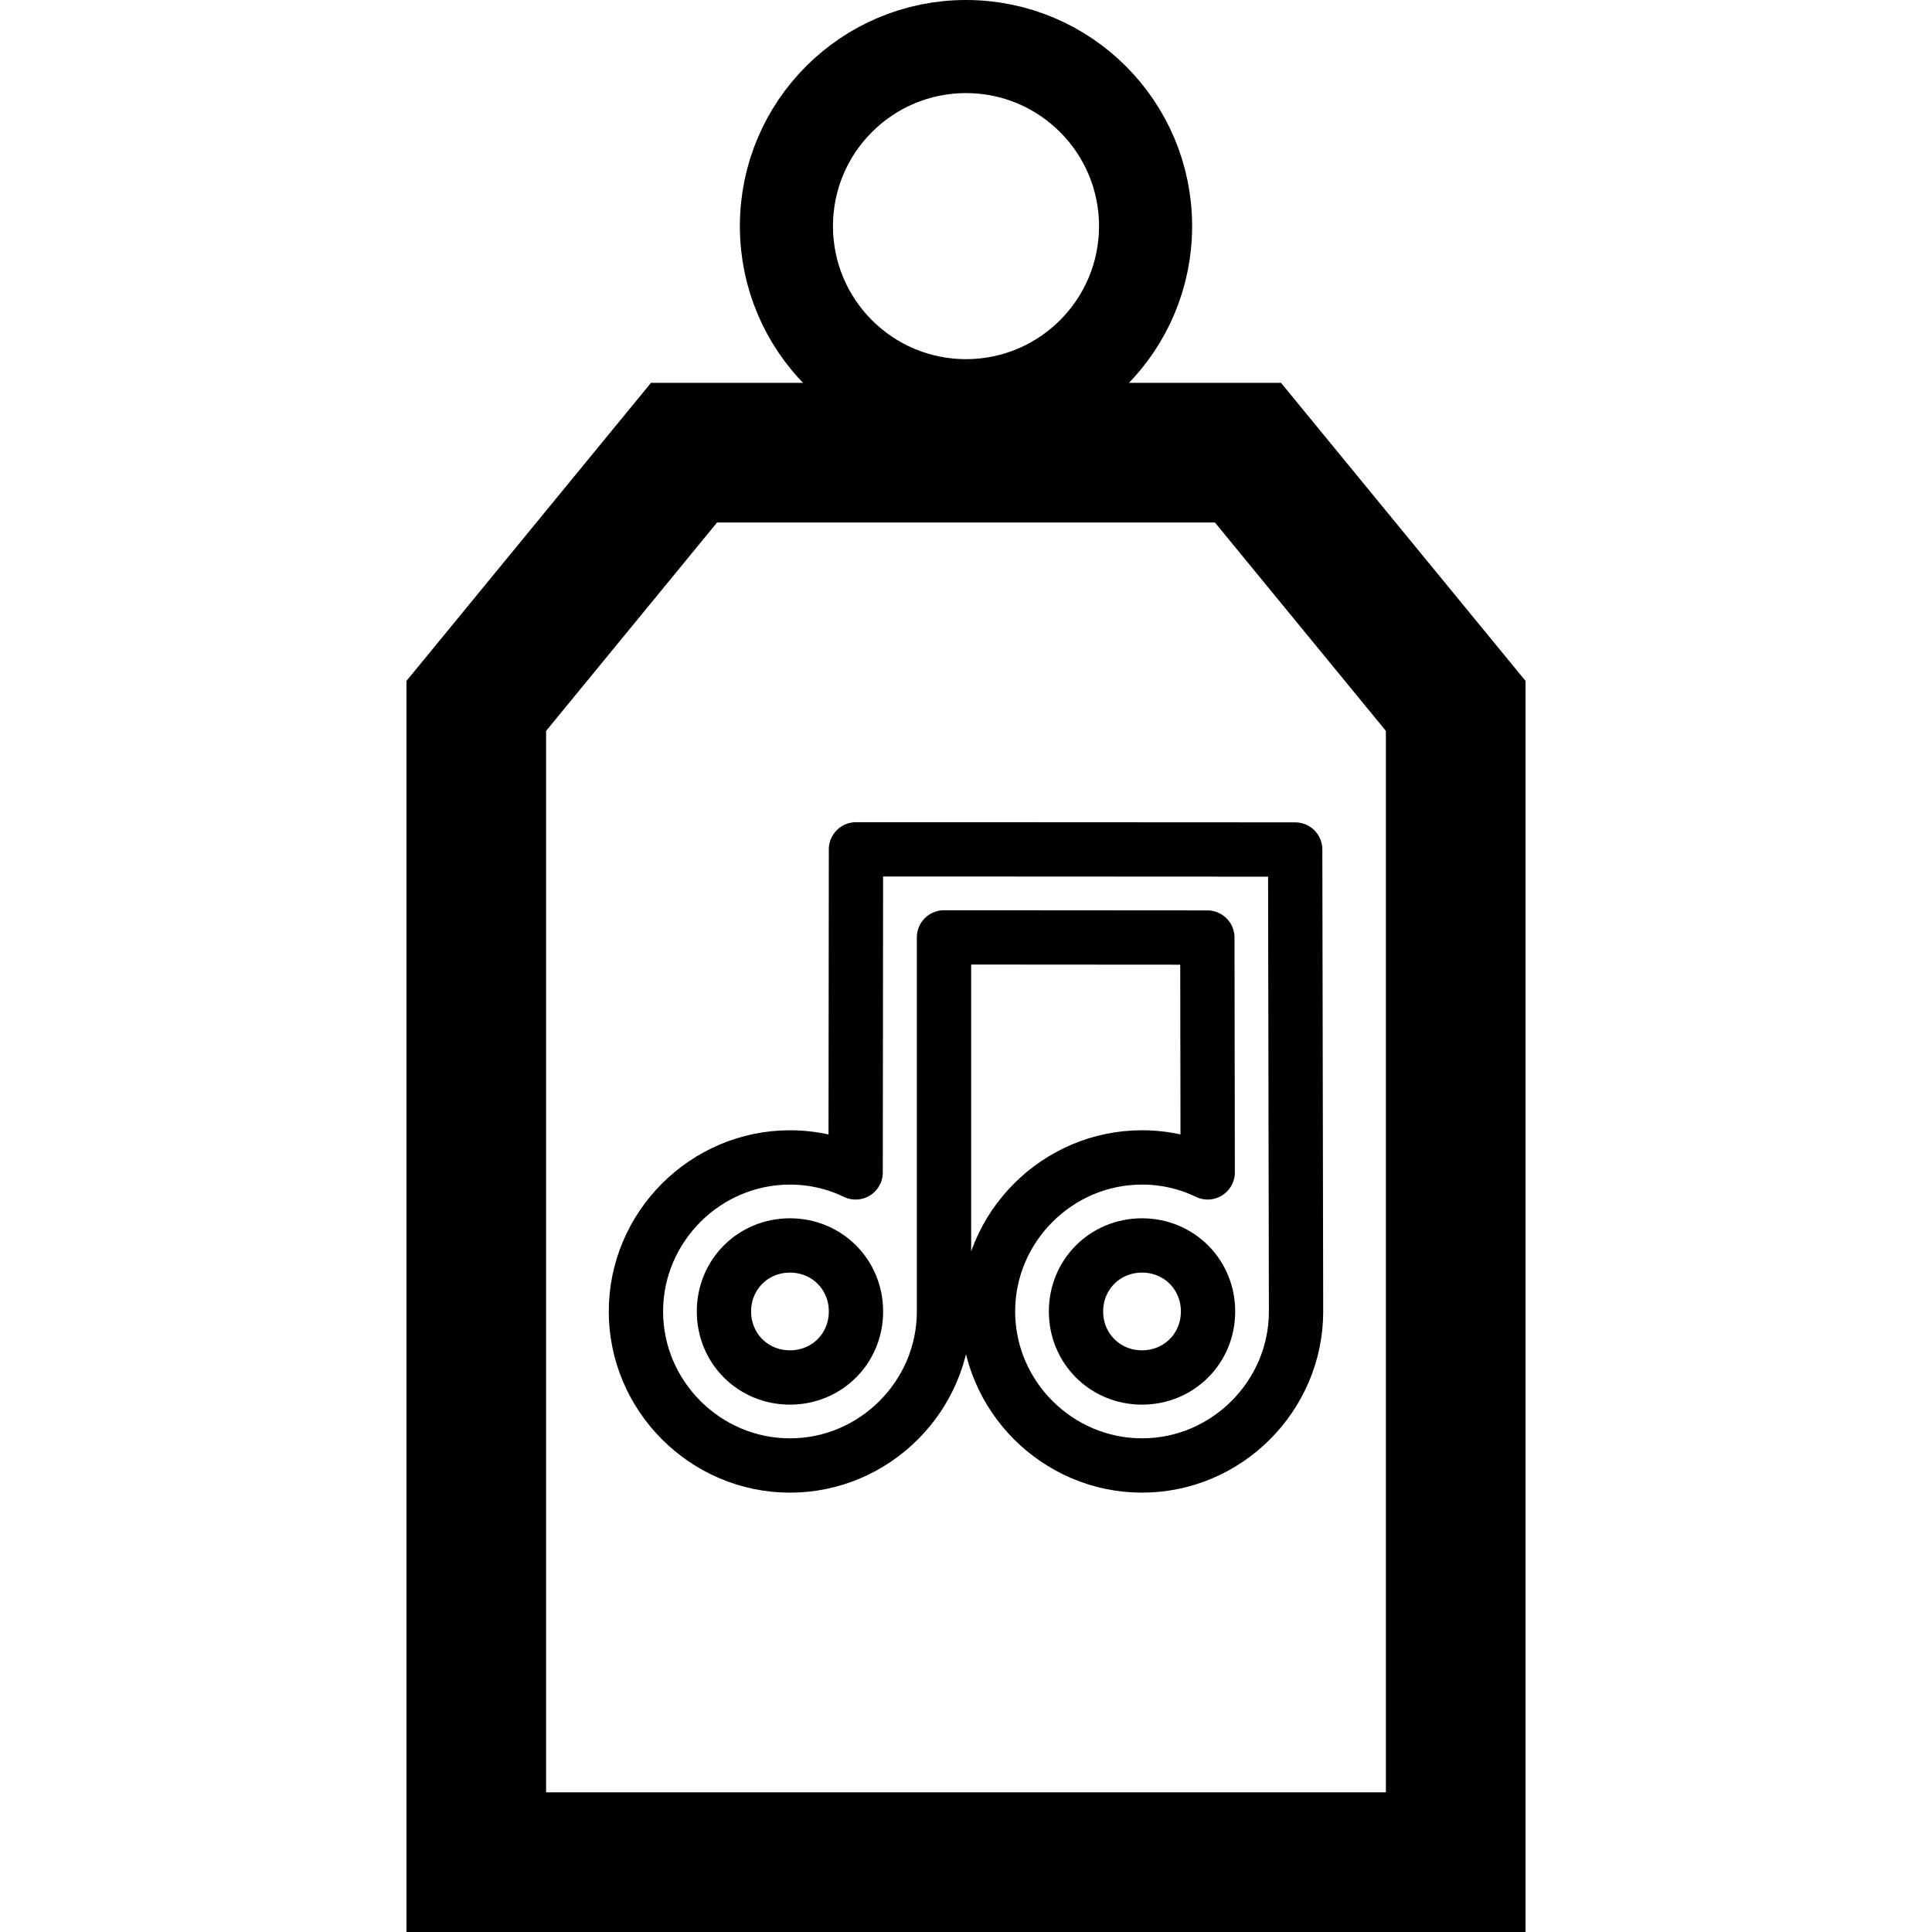
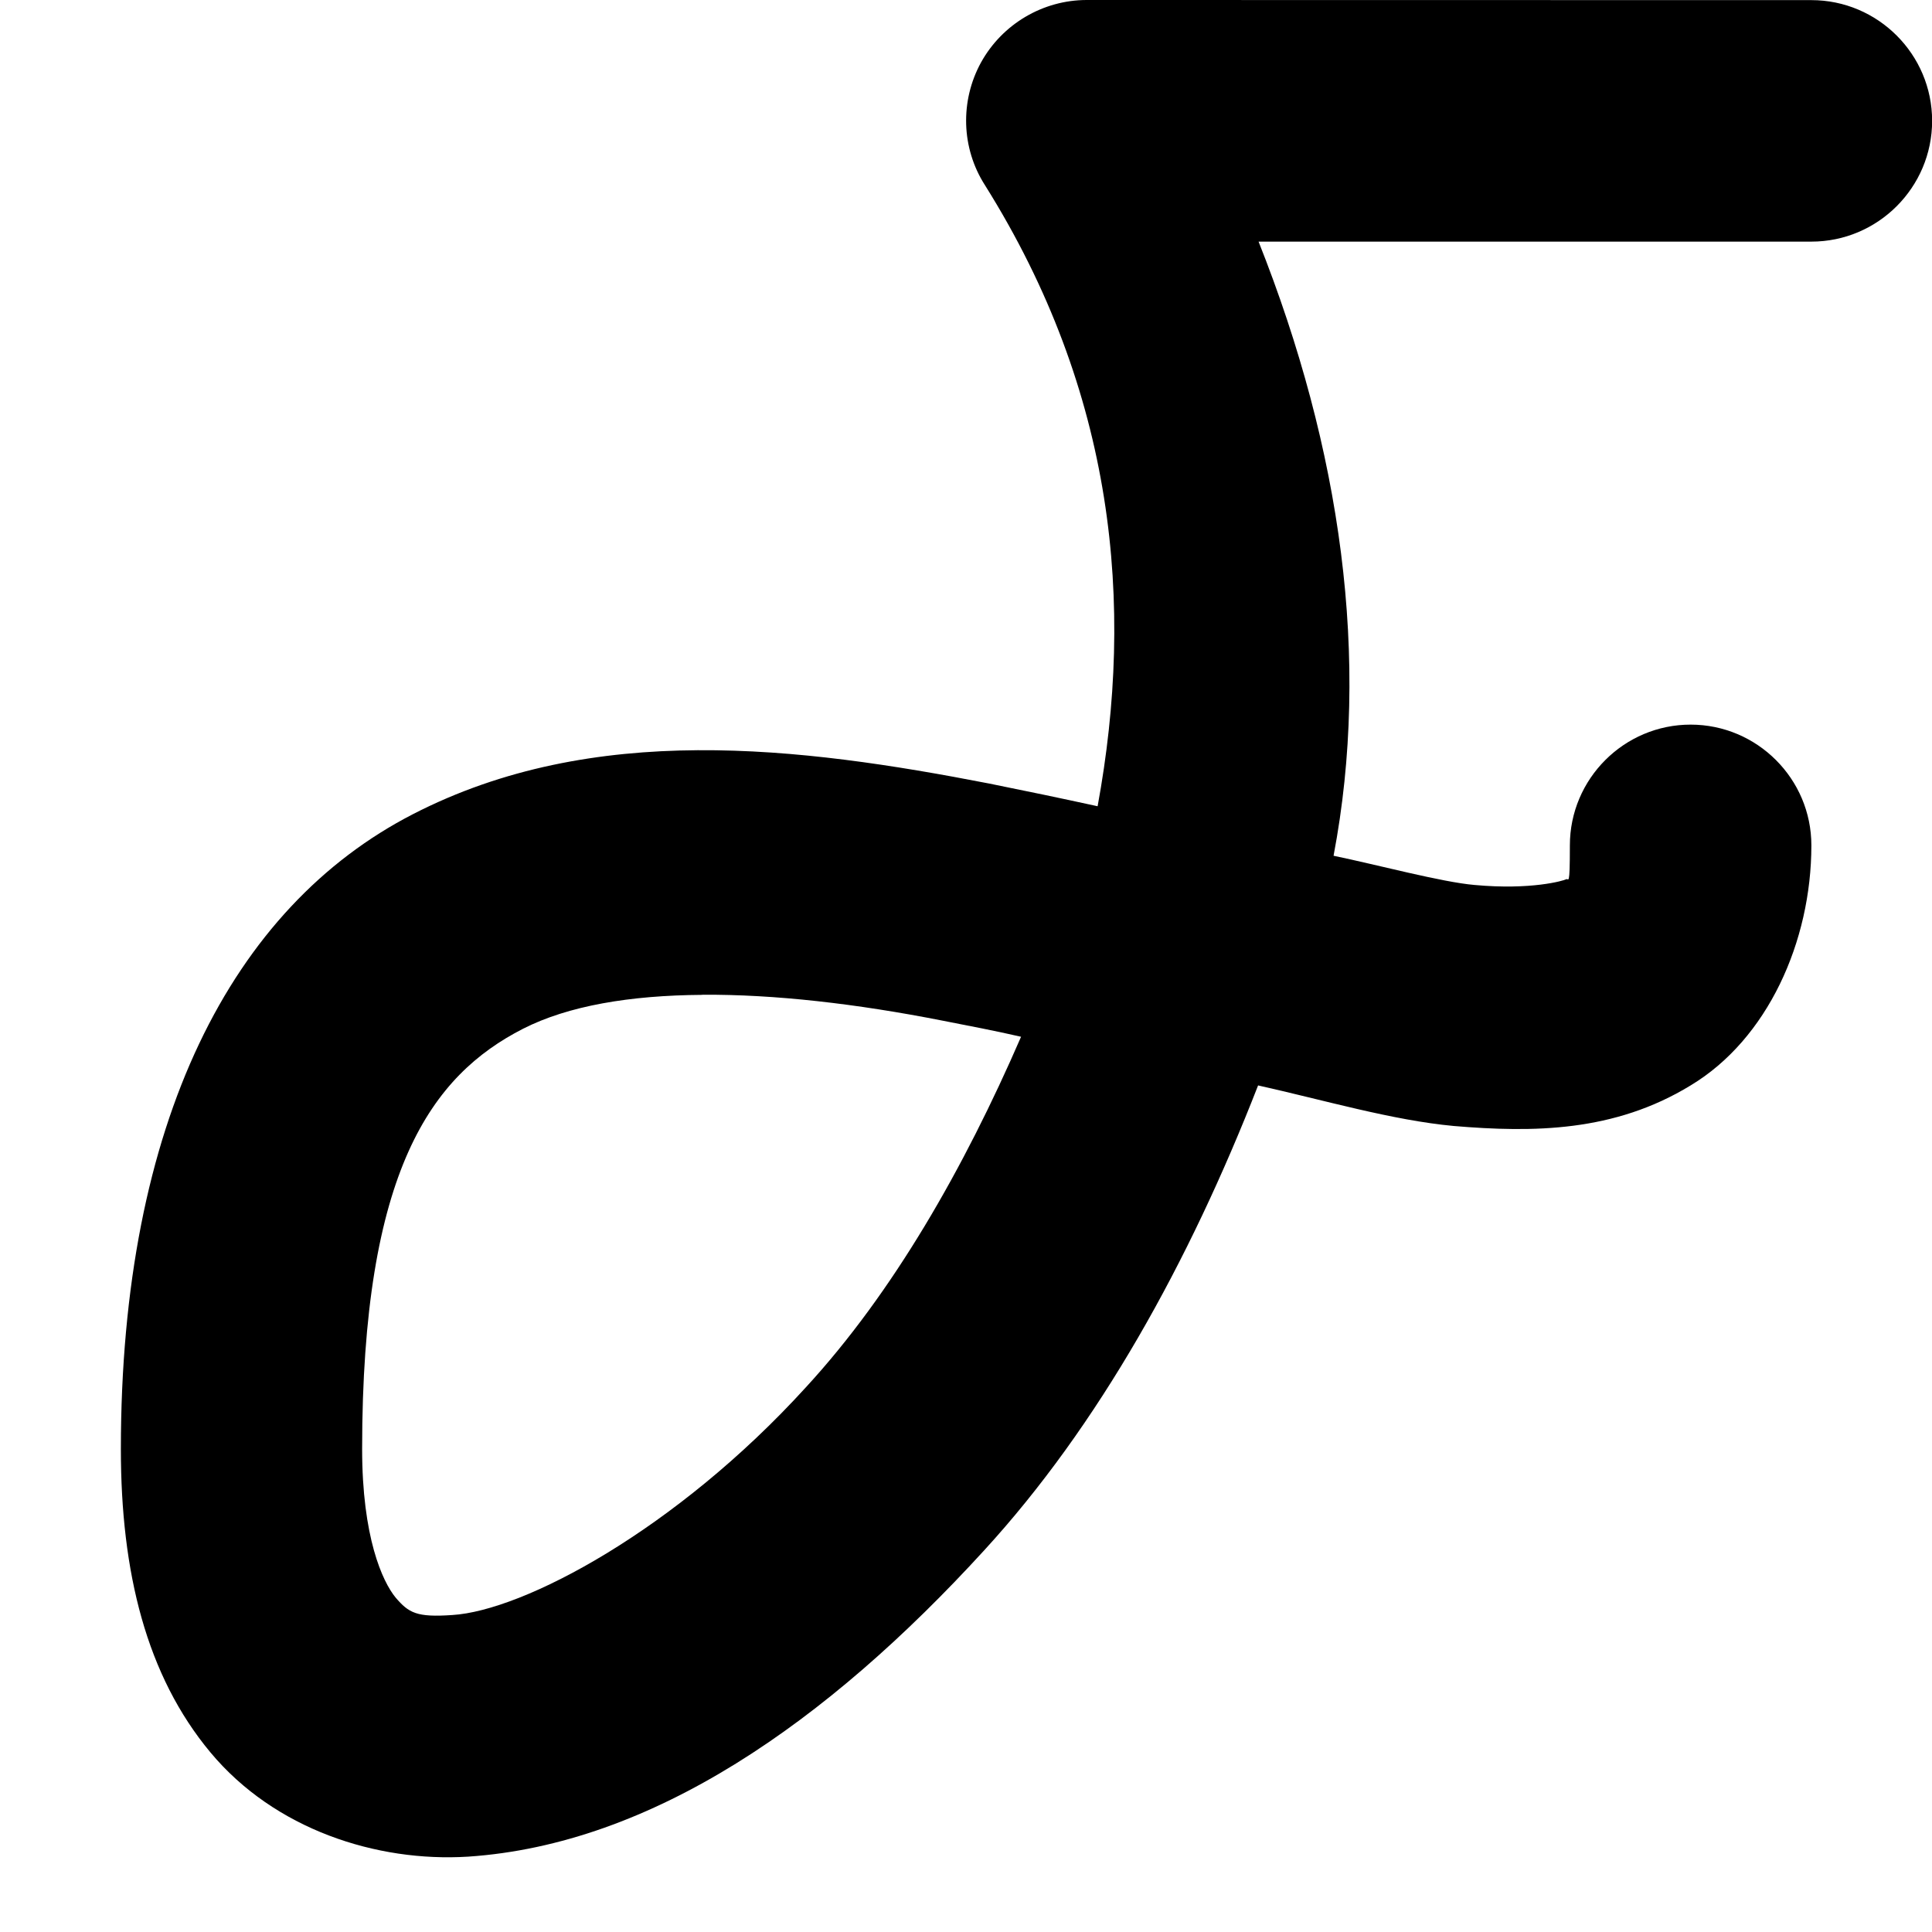
- <svg xmlns="http://www.w3.org/2000/svg" xmlns:xlink="http://www.w3.org/1999/xlink" height="128px" viewBox="0 0 128 128" width="128px" version="1.1" id="svg45187">
-   <defs id="defs45191">
-     <linearGradient id="f-7" gradientTransform="matrix(0.6,0.6,0.707107,-0.707107,368.7389,164.3197)" x1="-253.63" x2="-230.06" xlink:href="#e" y1="-56.518" y2="-56.518" />
-     <linearGradient id="linearGradient48127" gradientUnits="userSpaceOnUse">
-       <stop offset="0" stop-color="#fc9a91" id="stop45130-5" />
-       <stop offset="1" stop-color="#cb2b31" id="stop45132-9" />
-     </linearGradient>
-     <linearGradient id="g-2" gradientTransform="matrix(0.6,0.6,0.707107,-0.707107,367.3247,165.7339)" x1="-253.63" x2="-230.06" xlink:href="#e" y1="-56.518" y2="-56.518" />
-     <linearGradient id="h-2" gradientTransform="matrix(0.390307,-0.130102,0.130102,-0.390307,70.0344,100.9933)" gradientUnits="userSpaceOnUse" x1="181.677" x2="143.246" y1="-139.479" y2="-101.048">
-       <stop offset="0" stop-color="#d0bb8e" id="stop45137-8" />
-       <stop offset="1" stop-color="#ffffff" id="stop45139-9" />
-     </linearGradient>
-     <linearGradient id="i-7" gradientTransform="matrix(0.6,0.6,0.707107,-0.707107,367.3247,165.7339)" gradientUnits="userSpaceOnUse" x1="-230.06" x2="-253.63" y1="-64.518" y2="-64.518">
-       <stop offset="0" stop-color="#c0bfbc" id="stop45142-3" />
-       <stop offset="0.223" stop-color="#9a9996" id="stop45144-6" />
-       <stop offset="0.744" stop-color="#d6d5d2" id="stop45146-1" />
-       <stop offset="1" stop-color="#f6f5f4" id="stop45148-2" />
-     </linearGradient>
-   </defs>
-   <linearGradient id="a" gradientTransform="rotate(180,-0.7587084,-87)" gradientUnits="userSpaceOnUse" x1="28" x2="116" y1="-276" y2="-276">
-     <stop offset="0" stop-color="#c0bfbc" id="stop45106" />
-     <stop offset="0.045" stop-color="#ffffff" id="stop45108" />
-     <stop offset="0.091" stop-color="#deddda" id="stop45110" />
-     <stop offset="0.909" stop-color="#deddda" id="stop45112" />
-     <stop offset="0.955" stop-color="#ffffff" id="stop45114" />
-     <stop offset="1" stop-color="#c0bfbc" id="stop45116" />
-   </linearGradient>
-   <clipPath id="b">
-     <path d="m 88 94 h 20 v 20 h -20 z m 0 0" id="path45119" />
+ <svg xmlns="http://www.w3.org/2000/svg" height="16px" viewBox="0 0 16 16" width="16px">
+   <filter id="a" height="100%" width="100%" x="0%" y="0%">
+     <feColorMatrix in="SourceGraphic" type="matrix" values="0 0 0 0 1 0 0 0 0 1 0 0 0 0 1 0 0 0 1 0" />
+   </filter>
+   <mask id="b">
+     <g filter="url(#a)">
+       <rect fill-opacity="0.1" height="16" width="16" />
+     </g>
+   </mask>
+   <clipPath id="c">
+     <rect height="152" width="192" />
  </clipPath>
-   <clipPath id="c">
-     <path d="m 108 94 l -20 20 h -5.715 v -25.715 h 25.715 z m 0 0" id="path45122" />
+   <mask id="d">
+     <g filter="url(#a)">
+       <rect fill-opacity="0.3" height="16" width="16" />
+     </g>
+   </mask>
+   <mask id="e">
+     <g filter="url(#a)">
+       <rect fill-opacity="0.3" height="152" width="192" />
+     </g>
+   </mask>
+   <clipPath id="f">
+     <rect height="152" width="192" />
  </clipPath>
-   <linearGradient id="d" gradientTransform="matrix(0,0.178571,0.178571,0,84.42857,42.57145)" gradientUnits="userSpaceOnUse" x1="344" x2="340" y1="76" y2="72">
-     <stop offset="0" stop-color="#d5d3cf" id="stop45125" />
-     <stop offset="1" stop-color="#ffffff" id="stop45127" />
-   </linearGradient>
-   <linearGradient id="e" gradientUnits="userSpaceOnUse">
-     <stop offset="0" stop-color="#fc9a91" id="stop45130" />
-     <stop offset="1" stop-color="#cb2b31" id="stop45132" />
-   </linearGradient>
-   <linearGradient id="f" gradientTransform="matrix(0.6,0.6,0.707107,-0.707107,158.2227,128.4742)" x1="-253.63" x2="-230.06" xlink:href="#e" y1="-56.518" y2="-56.518" />
-   <linearGradient id="g" gradientTransform="matrix(0.6,0.6,0.707107,-0.707107,156.8085,129.8884)" x1="-253.63" x2="-230.06" xlink:href="#e" y1="-56.518" y2="-56.518" />
-   <linearGradient id="h" gradientTransform="matrix(0.390307,-0.130102,0.130102,-0.390307,-140.4818,65.14788)" gradientUnits="userSpaceOnUse" x1="181.677" x2="143.246" y1="-139.479" y2="-101.048">
-     <stop offset="0" stop-color="#d0bb8e" id="stop45137" />
-     <stop offset="1" stop-color="#ffffff" id="stop45139" />
-   </linearGradient>
-   <linearGradient id="i" gradientTransform="matrix(0.6,0.6,0.707107,-0.707107,156.8085,129.8884)" gradientUnits="userSpaceOnUse" x1="-230.06" x2="-253.63" y1="-64.518" y2="-64.518">
-     <stop offset="0" stop-color="#c0bfbc" id="stop45142" />
-     <stop offset="0.223" stop-color="#9a9996" id="stop45144" />
-     <stop offset="0.744" stop-color="#d6d5d2" id="stop45146" />
-     <stop offset="1" stop-color="#f6f5f4" id="stop45148" />
-   </linearGradient>
-   <g id="g3455" transform="matrix(1.028112,0,0,1.028112,-1.799197,0)">
-     <path d="m 56.91,54.735 -0.022,20.815 c -1.285,-0.62 -2.725,-0.964 -4.232,-0.964 -5.45,-5.7e-5 -9.926,4.475 -9.926,9.926 1e-5,5.45 4.475,9.926 9.926,9.926 5.45,-1e-5 9.926,-4.475 9.926,-9.926 V 60.407 l 2.836,-1.2e-5 14.135,0.01 0.022,15.132 c -1.285,-0.62 -2.725,-0.964 -4.232,-0.964 -5.45,-1.7e-5 -9.926,4.475 -9.926,9.926 1e-5,5.45 4.475,9.926 9.926,9.926 5.45,3e-5 9.926,-4.475 9.926,-9.926 l -9.48e-4,-0.012 -0.055,-29.755 -19.796,-0.01 c -8.508,-4.2e-5 -8.508,-4.2e-5 -8.508,-4.2e-5 z m -4.254,25.523 c 2.382,-1.6e-5 4.254,1.872 4.254,4.254 -9e-6,2.382 -1.872,4.254 -4.254,4.254 -2.382,-2e-5 -4.254,-1.872 -4.254,-4.254 0,-2.382 1.872,-4.254 4.254,-4.254 z m 22.687,-1.4e-5 c 2.382,1.7e-5 4.254,1.872 4.254,4.254 -5.7e-5,2.382 -1.872,4.254 -4.254,4.254 -2.382,0 -4.254,-1.872 -4.254,-4.254 1.9e-5,-2.382 1.872,-4.254 4.254,-4.254 z m 0,0" fill="#2e3436" id="path3151" style="fill:none;fill-opacity:1;stroke:#000000;stroke-width:3.5;stroke-linecap:round;stroke-linejoin:round;stroke-dasharray:none;stroke-opacity:1;paint-order:markers fill stroke" />
-     <circle style="fill:none;fill-opacity:1;stroke:#000000;stroke-width:6;stroke-dasharray:none;stroke-opacity:1" id="path1693" r="11.572" cy="14.572" cx="64" />
-     <path style="fill:none;stroke:#000000;stroke-width:9;stroke-linecap:butt;stroke-linejoin:miter;stroke-dasharray:none;stroke-opacity:1" d="M 45.829,29.171 H 82.171 L 95.558,45.49 V 120 H 32.442 V 45.49 Z" id="path3432" />
+   <mask id="g">
+     <g filter="url(#a)">
+       <rect fill-opacity="0.3" height="152" width="192" />
+     </g>
+   </mask>
+   <clipPath id="h">
+     <rect height="152" width="192" />
+   </clipPath>
+   <mask id="i">
+     <g filter="url(#a)">
+       <rect fill-opacity="0.3" height="152" width="192" />
+     </g>
+   </mask>
+   <clipPath id="j">
+     <rect height="152" width="192" />
+   </clipPath>
+   <mask id="k">
+     <g filter="url(#a)">
+       <rect fill-opacity="0.3" height="152" width="192" />
+     </g>
+   </mask>
+   <clipPath id="l">
+     <rect height="152" width="192" />
+   </clipPath>
+   <mask id="m">
+     <g filter="url(#a)">
+       <rect fill-opacity="0.3" height="152" width="192" />
+     </g>
+   </mask>
+   <clipPath id="n">
+     <rect height="152" width="192" />
+   </clipPath>
+   <mask id="o">
+     <g filter="url(#a)">
+       <rect fill-opacity="0.3" height="152" width="192" />
+     </g>
+   </mask>
+   <clipPath id="p">
+     <rect height="152" width="192" />
+   </clipPath>
+   <mask id="q">
+     <g filter="url(#a)">
+       <rect fill-opacity="0.3" height="152" width="192" />
+     </g>
+   </mask>
+   <clipPath id="r">
+     <rect height="152" width="192" />
+   </clipPath>
+   <mask id="s">
+     <g filter="url(#a)">
+       <rect fill-opacity="0.3" height="152" width="192" />
+     </g>
+   </mask>
+   <clipPath id="t">
+     <rect height="152" width="192" />
+   </clipPath>
+   <clipPath id="u">
+     <rect height="152" width="192" />
+   </clipPath>
+   <g clip-path="url(#c)" mask="url(#b)" transform="matrix(1 0 0 1 -168 -16)">
+     <path d="m 115.582 28.496 h -87.164 c -4.375 0 -7.922 3.547 -7.922 7.922 v 87.164 c 0 4.375 3.547 7.922 7.922 7.922 h 87.164 c 4.375 0 7.922 -3.547 7.922 -7.922 v -87.164 c 0 -4.375 -3.547 -7.922 -7.922 -7.922 z m 0 0" stroke="#000000" stroke-dasharray="0.99 0.99" stroke-width="0.99" transform="matrix(1 0 0 1 0 1)" />
  </g>
+   <g clip-path="url(#u)" mask="url(#d)" transform="matrix(1 0 0 1 -168 -16)">
+     <g clip-path="url(#f)" mask="url(#e)">
+       <path d="m 27 44 h 52" fill="none" stroke="#d5d3cf" stroke-width="2" transform="matrix(1 0 0 1 0 -1)" />
+     </g>
+     <g clip-path="url(#h)" mask="url(#g)">
+       <path d="m 27 54 h 52" fill="none" stroke="#d5d3cf" stroke-width="2" transform="matrix(1 0 0 1 0 -1)" />
+     </g>
+     <g clip-path="url(#j)" mask="url(#i)">
+       <path d="m 27 64 h 52" fill="none" stroke="#d5d3cf" stroke-width="2" transform="matrix(1 0 0 1 0 -1)" />
+     </g>
+     <g clip-path="url(#l)" mask="url(#k)">
+       <path d="m 27 74 h 52" fill="none" stroke="#d5d3cf" stroke-width="2" transform="matrix(1 0 0 1 0 -1)" />
+     </g>
+     <g clip-path="url(#n)" mask="url(#m)">
+       <path d="m 27 84 h 52" fill="none" stroke="#d5d3cf" stroke-width="2" transform="matrix(1 0 0 1 0 -1)" />
+     </g>
+     <g clip-path="url(#p)" mask="url(#o)">
+       <path d="m 27 94 h 52" fill="none" stroke="#d5d3cf" stroke-width="2" transform="matrix(1 0 0 1 0 -1)" />
+     </g>
+     <g clip-path="url(#r)" mask="url(#q)">
+       <path d="m 27 104 h 52" fill="none" stroke="#d5d3cf" stroke-width="2" transform="matrix(1 0 0 1 0 -1)" />
+     </g>
+     <g clip-path="url(#t)" mask="url(#s)">
+       <path d="m 27 114 h 52" fill="none" stroke="#d5d3cf" stroke-width="2" transform="matrix(1 0 0 1 0 -1)" />
+     </g>
+   </g>
+   <path d="m 9 0 c -0.363 0 -0.699 0.199 -0.875 0.516 c -0.176 0.32 -0.164 0.711 0.031 1.016 c 1.078 1.719 1.242 3.469 0.934 5.145 c -0.34 -0.074 -0.547 -0.117 -0.898 -0.188 c -1.57 -0.305 -3.277 -0.516 -4.773 0.254 c -1.496 0.77 -2.418 2.547 -2.418 5.258 c 0 1.02 0.211 1.875 0.742 2.512 s 1.375 0.91 2.133 0.863 c 1.523 -0.102 2.969 -1.109 4.273 -2.535 c 0.949 -1.035 1.699 -2.387 2.27 -3.852 c 0.543 0.121 1.113 0.289 1.621 0.336 c 0.656 0.055 1.328 0.051 1.961 -0.336 c 0.637 -0.383 1 -1.191 1 -1.988 c 0 -0.551 -0.449 -1 -1 -1 s -1 0.449 -1 1 c 0 0.363 -0.012 0.266 -0.031 0.281 c -0.023 0.012 -0.289 0.09 -0.758 0.047 c -0.27 -0.023 -0.809 -0.168 -1.168 -0.242 c 0.309 -1.625 0.062 -3.367 -0.621 -5.086 h 4.578 c 0.551 0 1 -0.449 1 -1 s -0.449 -1 -1 -1 z m -3.184 8.238 c 0.598 -0.004 1.277 0.074 1.992 0.215 c 0.219 0.043 0.426 0.082 0.648 0.133 c -0.473 1.09 -1.059 2.117 -1.781 2.902 c -1.082 1.188 -2.344 1.852 -2.93 1.887 c -0.293 0.02 -0.359 -0.016 -0.469 -0.145 c -0.109 -0.133 -0.277 -0.5 -0.277 -1.23 c 0 -2.312 0.578 -3.094 1.332 -3.48 c 0.375 -0.191 0.887 -0.277 1.484 -0.281 z m 0 0" />
</svg>
